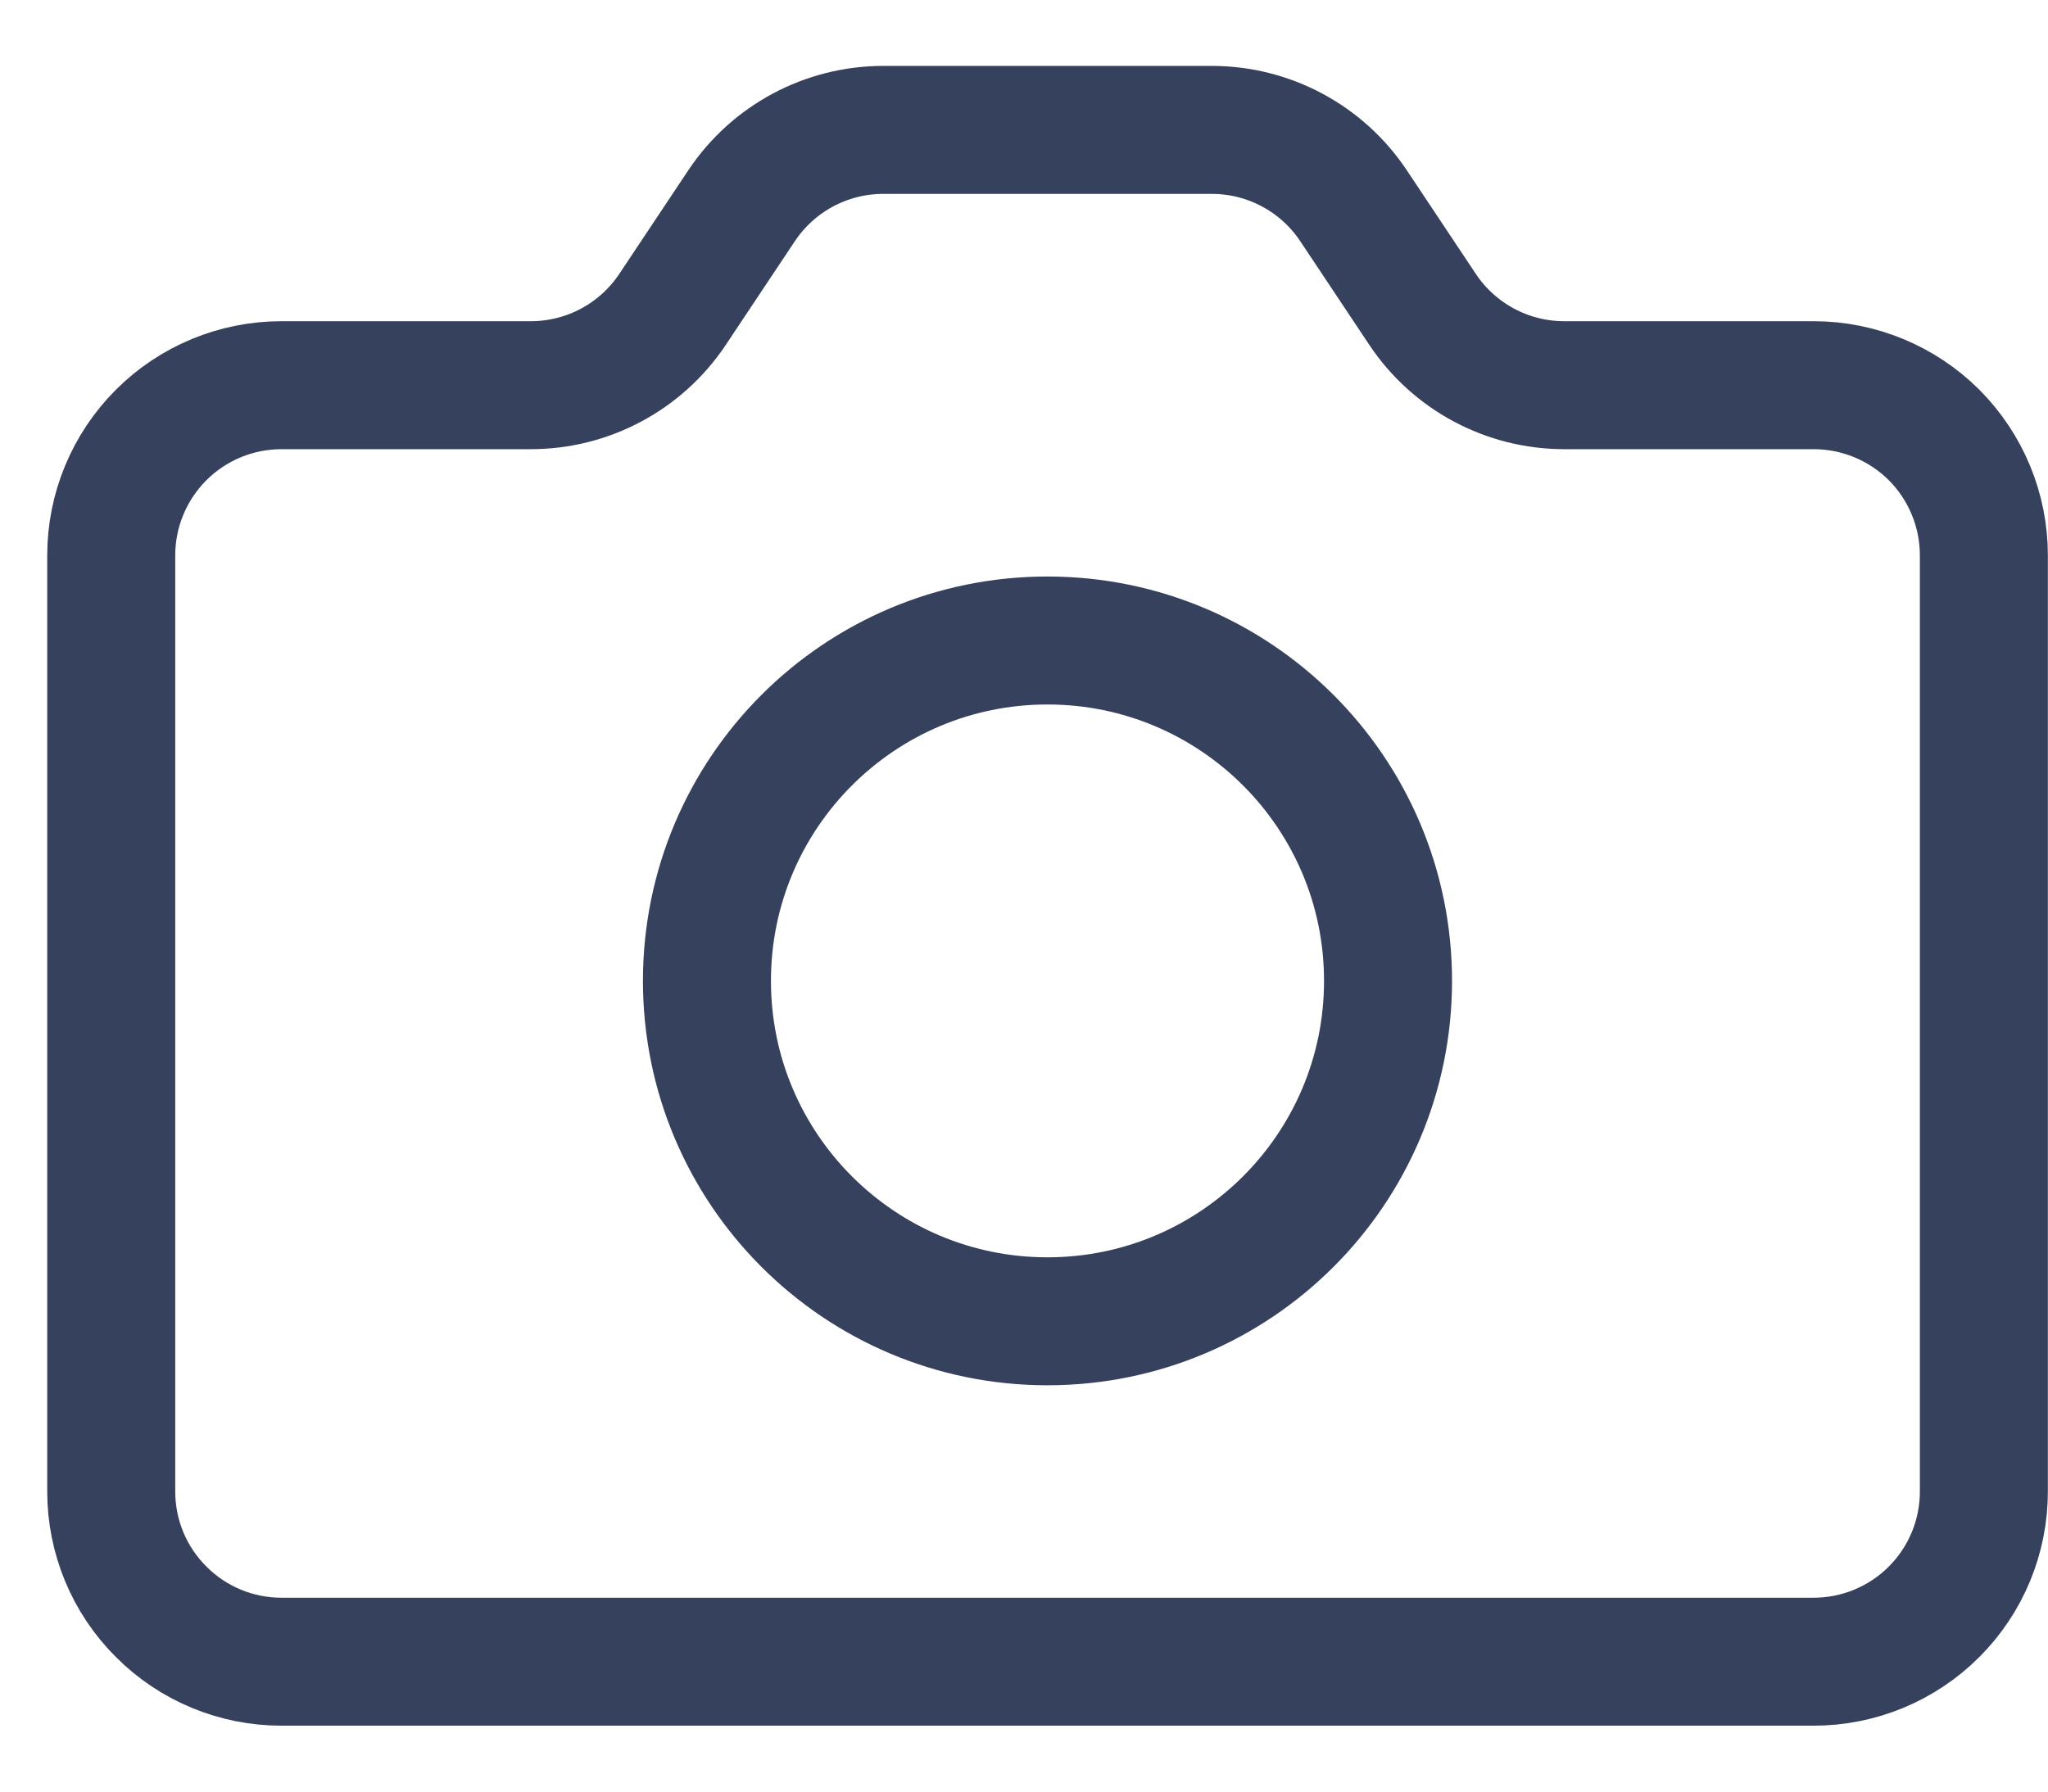
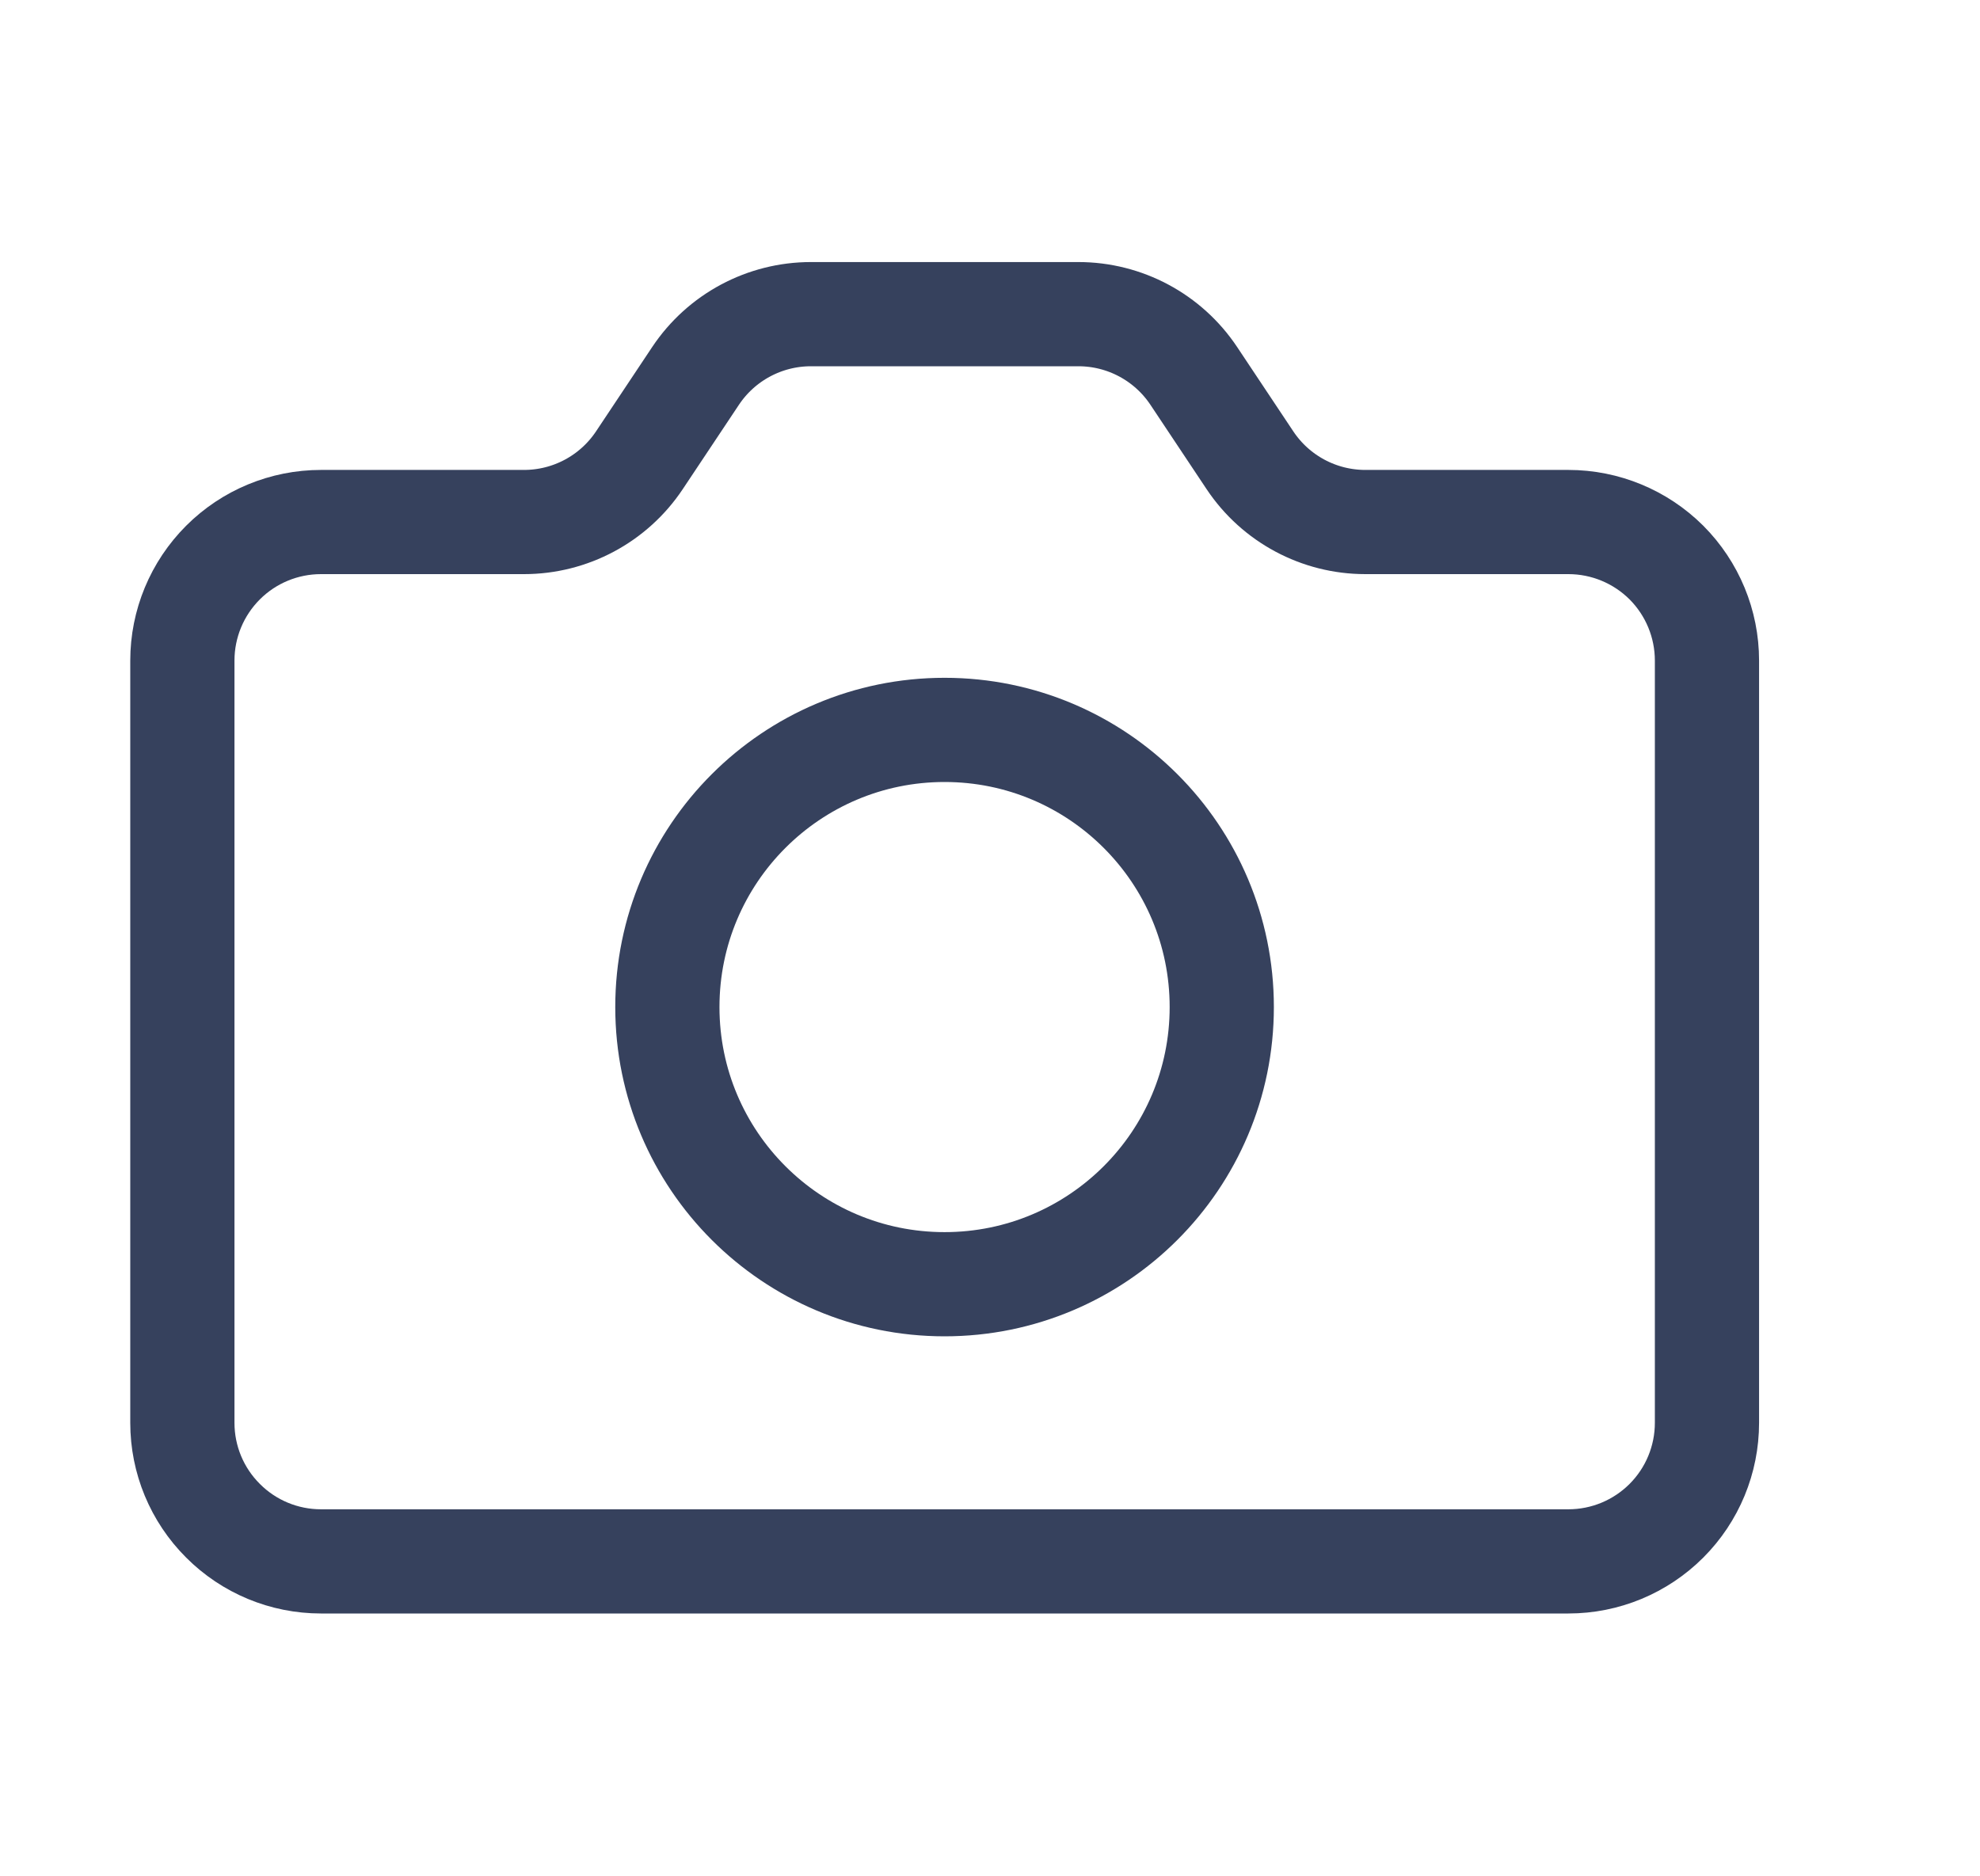
- <svg xmlns="http://www.w3.org/2000/svg" width="16" height="14" viewBox="0 0 16 14" fill="none">
-   <path d="M15.499 11.655C15.499 12.008 15.359 12.346 15.11 12.595C14.86 12.845 14.522 12.985 14.169 12.985H2.199C1.846 12.985 1.508 12.845 1.259 12.595C1.009 12.346 0.869 12.008 0.869 11.655V4.34C0.869 3.987 1.009 3.649 1.259 3.399C1.508 3.15 1.846 3.01 2.199 3.01H4.147C4.592 3.01 5.007 2.788 5.254 2.418L5.794 1.607C6.041 1.237 6.456 1.015 6.901 1.015H9.467C9.912 1.015 10.327 1.237 10.574 1.607L11.114 2.418C11.361 2.788 11.776 3.01 12.221 3.01H14.169C14.522 3.01 14.86 3.15 15.11 3.399C15.359 3.649 15.499 3.987 15.499 4.34V11.655Z" stroke="#36415D" stroke-linecap="square" />
-   <path d="M8.183 10.325C9.653 10.325 10.844 9.134 10.844 7.665C10.844 6.196 9.653 5.005 8.183 5.005C6.714 5.005 5.523 6.196 5.523 7.665C5.523 9.134 6.714 10.325 8.183 10.325Z" stroke="#36415D" stroke-linecap="square" />
+ <svg xmlns="http://www.w3.org/2000/svg" width="19" height="18" viewBox="0 0 19 18" fill="none">
+   <path d="M16.38 13.655C16.38 14.008 16.24 14.346 15.991 14.595C15.741 14.845 15.403 14.985 15.05 14.985H3.08C2.727 14.985 2.389 14.845 2.14 14.595C1.89 14.346 1.75 14.008 1.75 13.655V6.34C1.75 5.987 1.89 5.649 2.14 5.399C2.389 5.15 2.727 5.01 3.08 5.01H5.028C5.473 5.01 5.888 4.788 6.135 4.418L6.675 3.607C6.922 3.237 7.337 3.015 7.782 3.015H10.348C10.793 3.015 11.208 3.237 11.455 3.607L11.995 4.418C12.242 4.788 12.657 5.01 13.102 5.01H15.05C15.403 5.01 15.741 5.15 15.991 5.399C16.24 5.649 16.38 5.987 16.38 6.34V13.655Z" stroke="#36415D" stroke-linecap="square" />
+   <path d="M9.064 12.325C10.533 12.325 11.724 11.134 11.724 9.665C11.724 8.196 10.533 7.005 9.064 7.005C7.595 7.005 6.404 8.196 6.404 9.665C6.404 11.134 7.595 12.325 9.064 12.325Z" stroke="#36415D" stroke-linecap="square" />
</svg>
